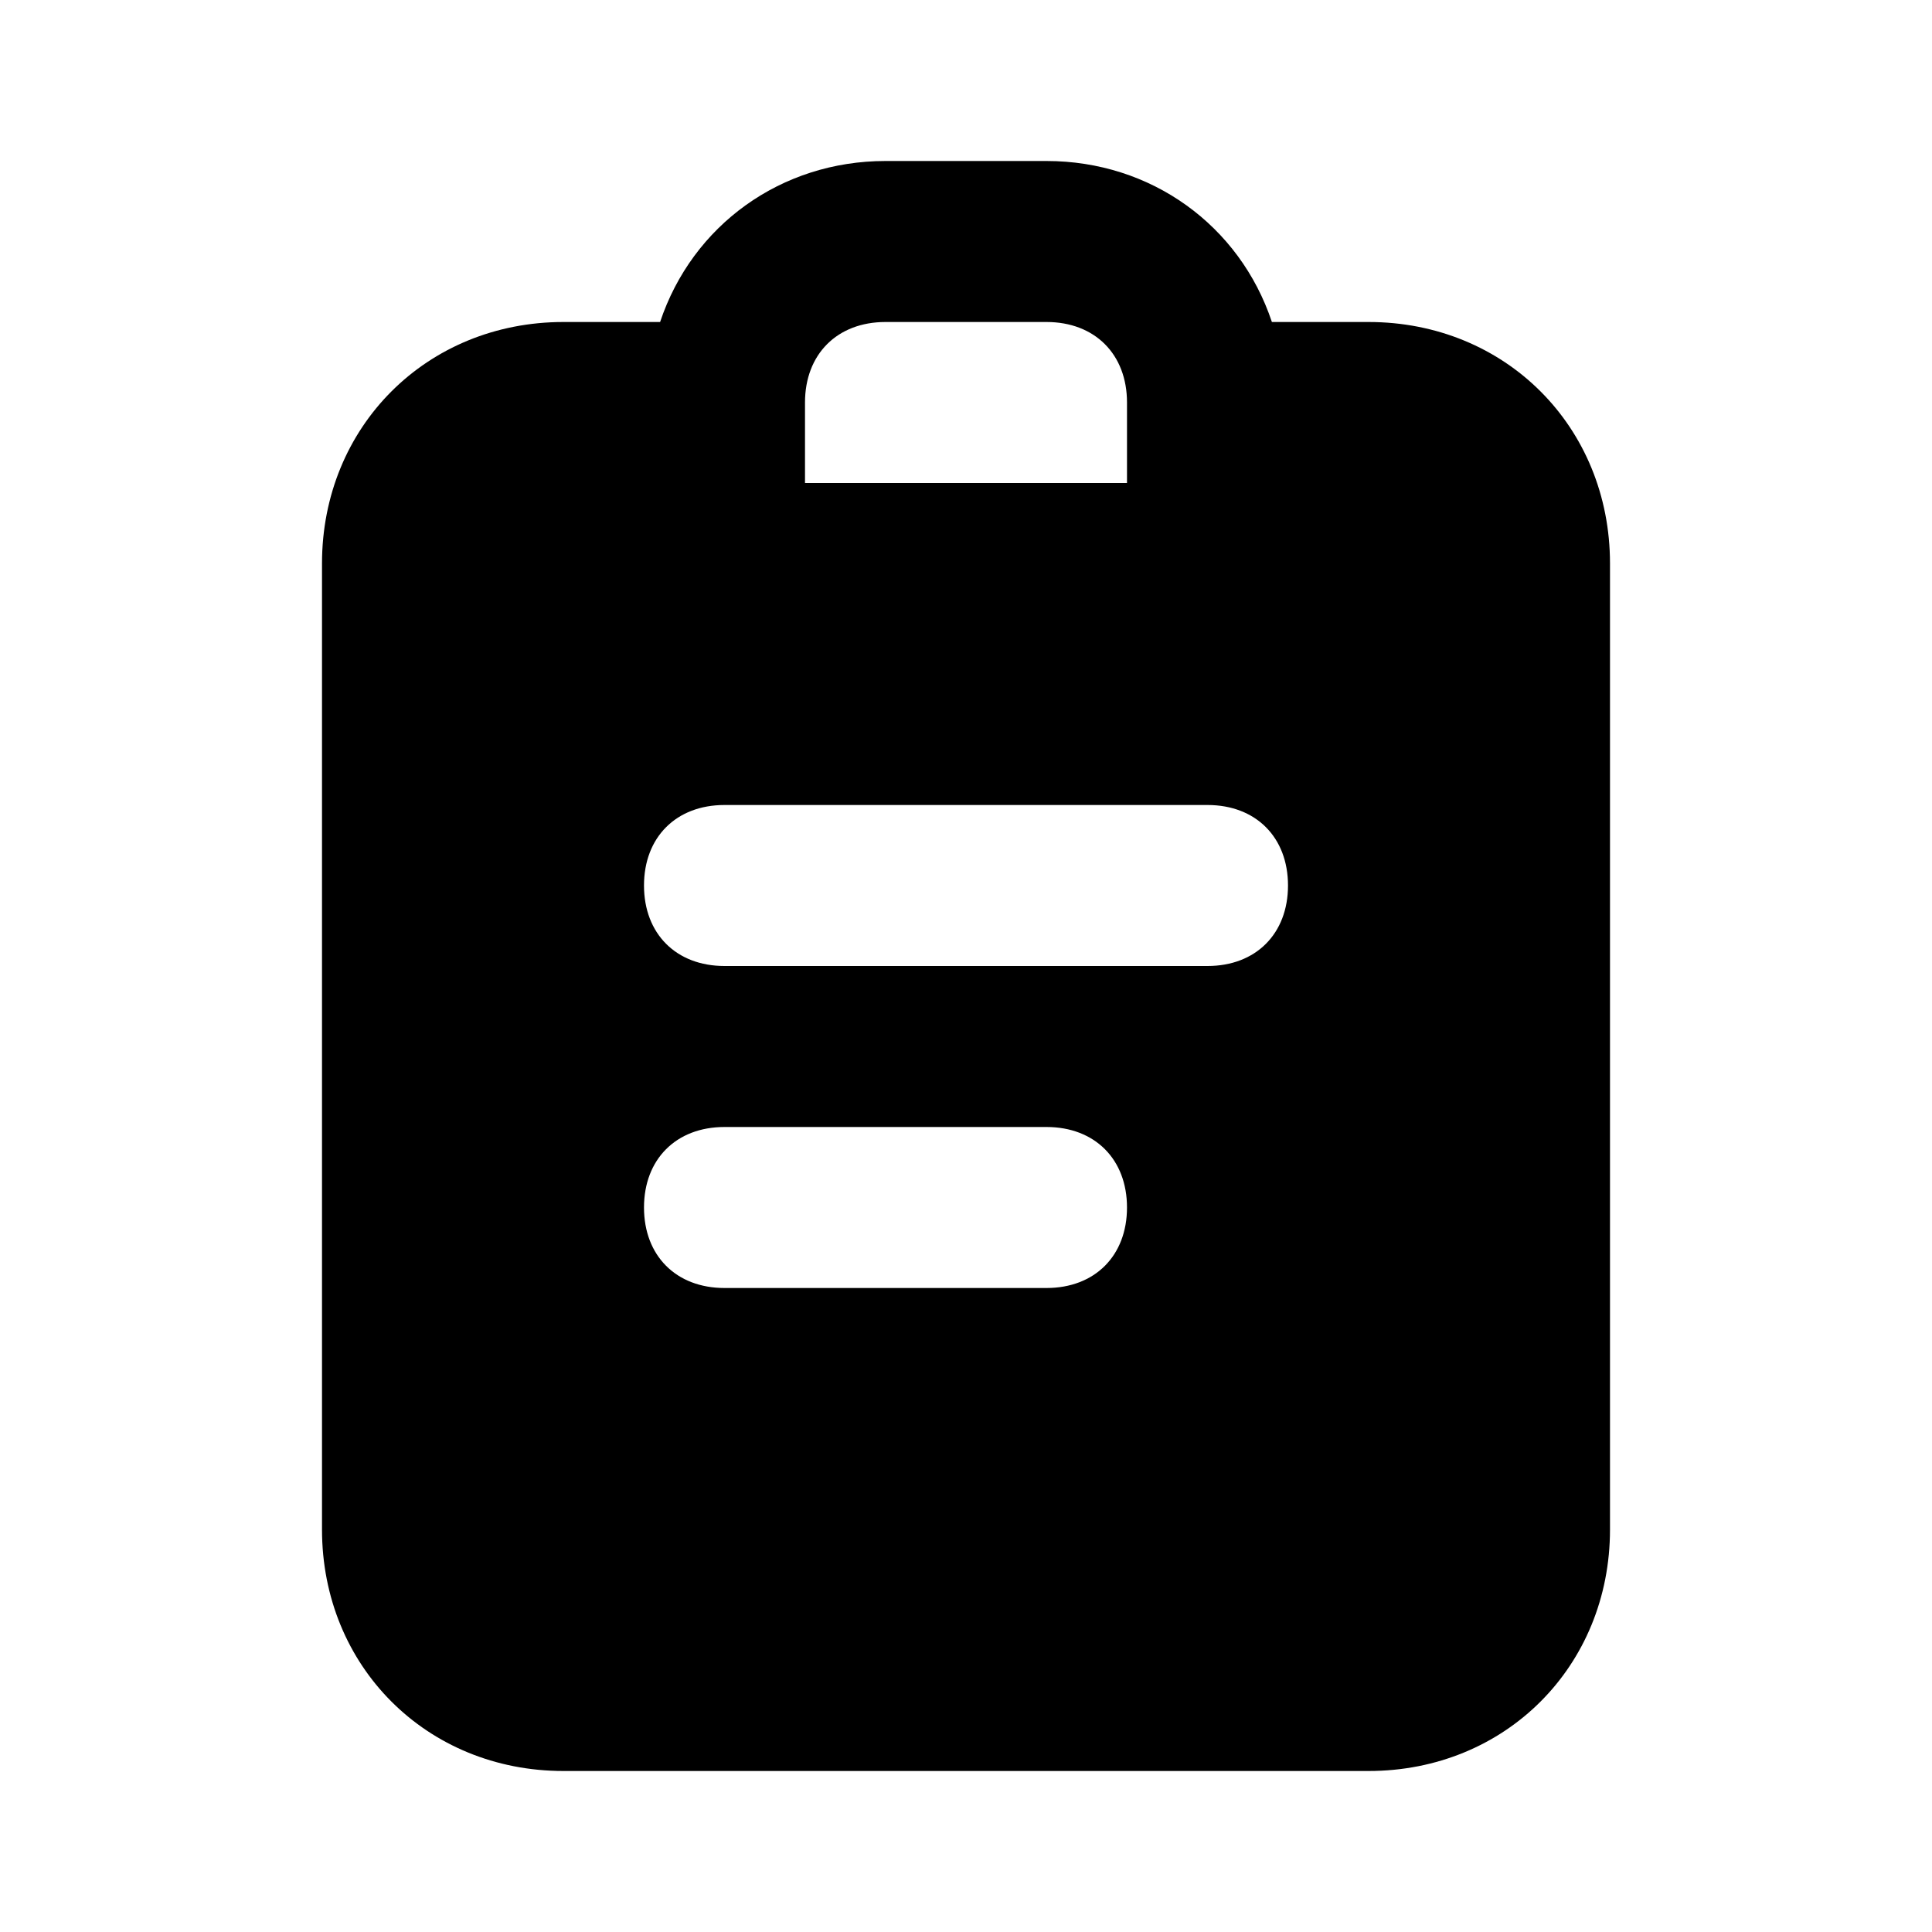
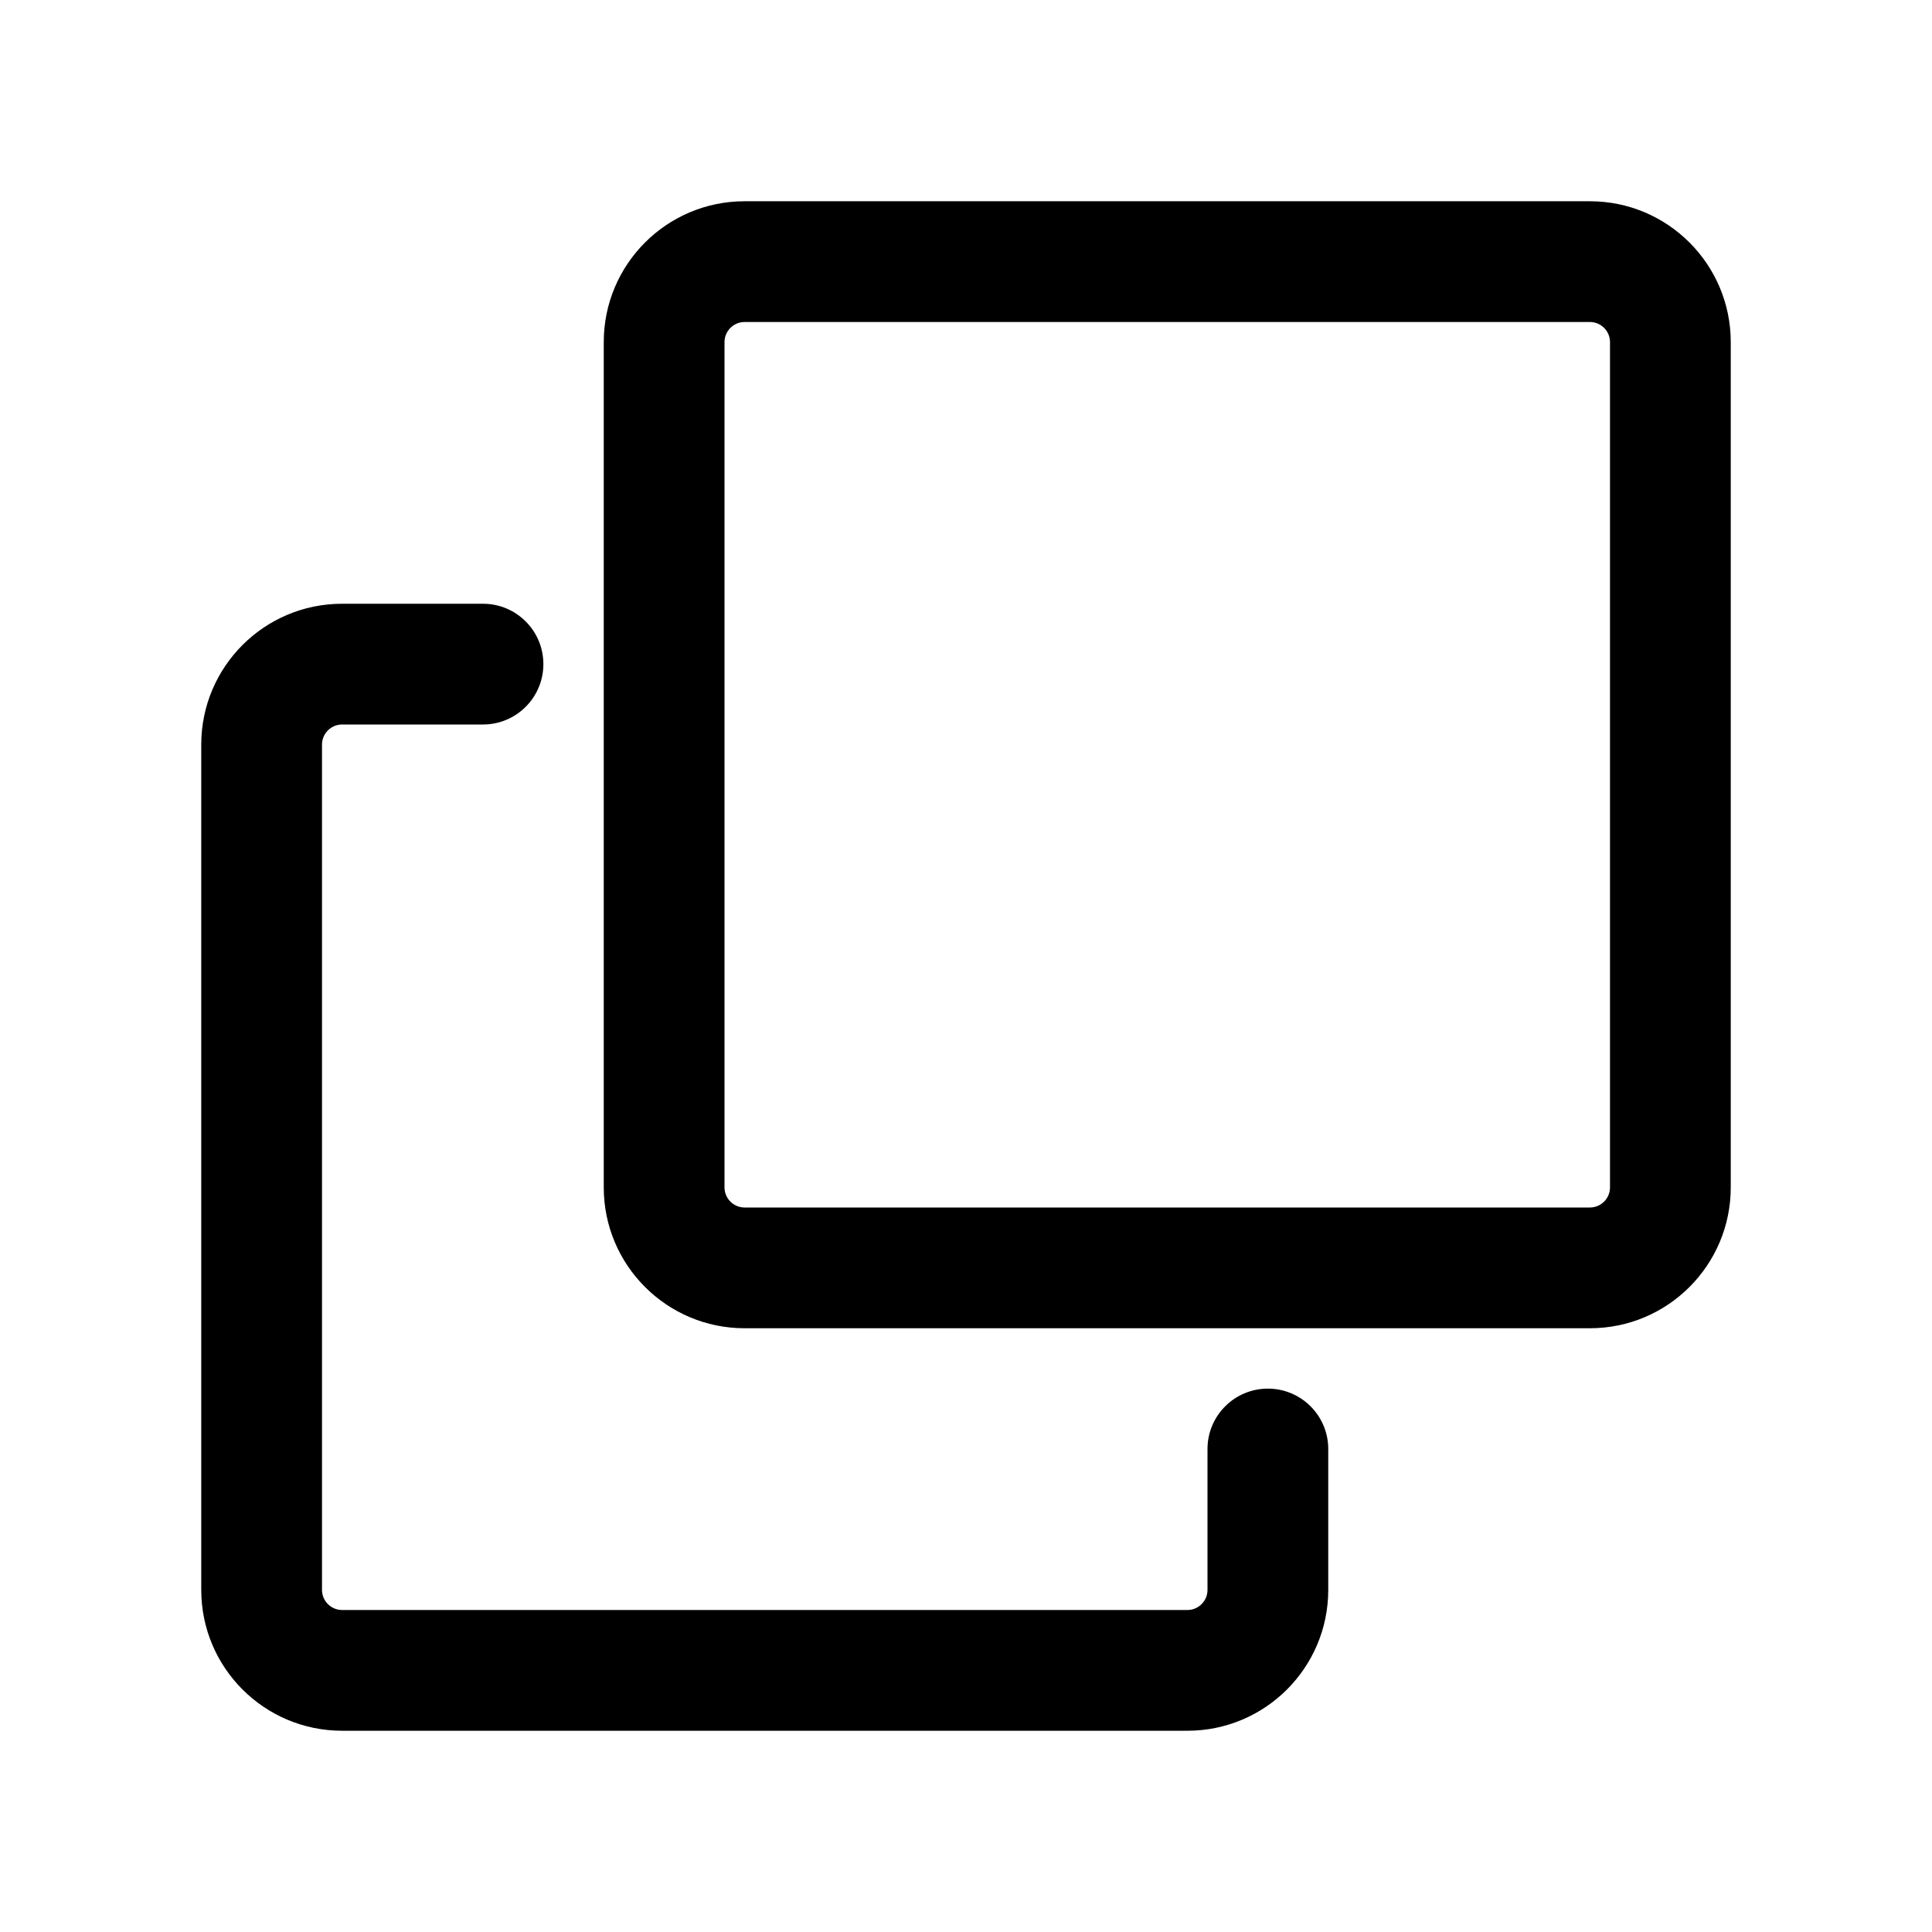
- <svg xmlns="http://www.w3.org/2000/svg" width="12" height="12" viewBox="0 0 12 12">
-   <path d="M8.5 2H7.9C7.7 1.4 7.15 1 6.5 1H5.5C4.85 1 4.3 1.4 4.1 2H3.5C2.65 2 2 2.65 2 3.5V9.5C2 10.35 2.65 11 3.5 11H8.5C9.35 11 10 10.35 10 9.5V3.5C10 2.65 9.35 2 8.5 2ZM5 2.5C5 2.2 5.2 2 5.5 2H6.5C6.8 2 7 2.2 7 2.5V3H5V2.5ZM6.5 8H4.5C4.2 8 4 7.8 4 7.5C4 7.2 4.2 7 4.5 7H6.5C6.8 7 7 7.2 7 7.5C7 7.8 6.8 8 6.5 8ZM7.5 6H4.5C4.2 6 4 5.8 4 5.5C4 5.2 4.2 5 4.5 5H7.5C7.8 5 8 5.2 8 5.5C8 5.8 7.8 6 7.5 6Z" />
+ <svg xmlns="http://www.w3.org/2000/svg" fill="currentColor" t="1713320737773" class="icon" viewBox="0 0 1024 1024" version="1.1" p-id="4252">
+   <path d="M394.667 106.667h448a74.667 74.667 0 0 1 74.667 74.667v448a74.667 74.667 0 0 1-74.667 74.667H394.667a74.667 74.667 0 0 1-74.667-74.667V181.333a74.667 74.667 0 0 1 74.667-74.667z m0 64a10.667 10.667 0 0 0-10.667 10.667v448a10.667 10.667 0 0 0 10.667 10.667h448a10.667 10.667 0 0 0 10.667-10.667V181.333a10.667 10.667 0 0 0-10.667-10.667H394.667z m245.333 597.333a32 32 0 0 1 64 0v74.667a74.667 74.667 0 0 1-74.667 74.667H181.333a74.667 74.667 0 0 1-74.667-74.667V394.667a74.667 74.667 0 0 1 74.667-74.667h74.667a32 32 0 0 1 0 64h-74.667a10.667 10.667 0 0 0-10.667 10.667v448a10.667 10.667 0 0 0 10.667 10.667h448a10.667 10.667 0 0 0 10.667-10.667v-74.667z" p-id="4253" />
</svg>
